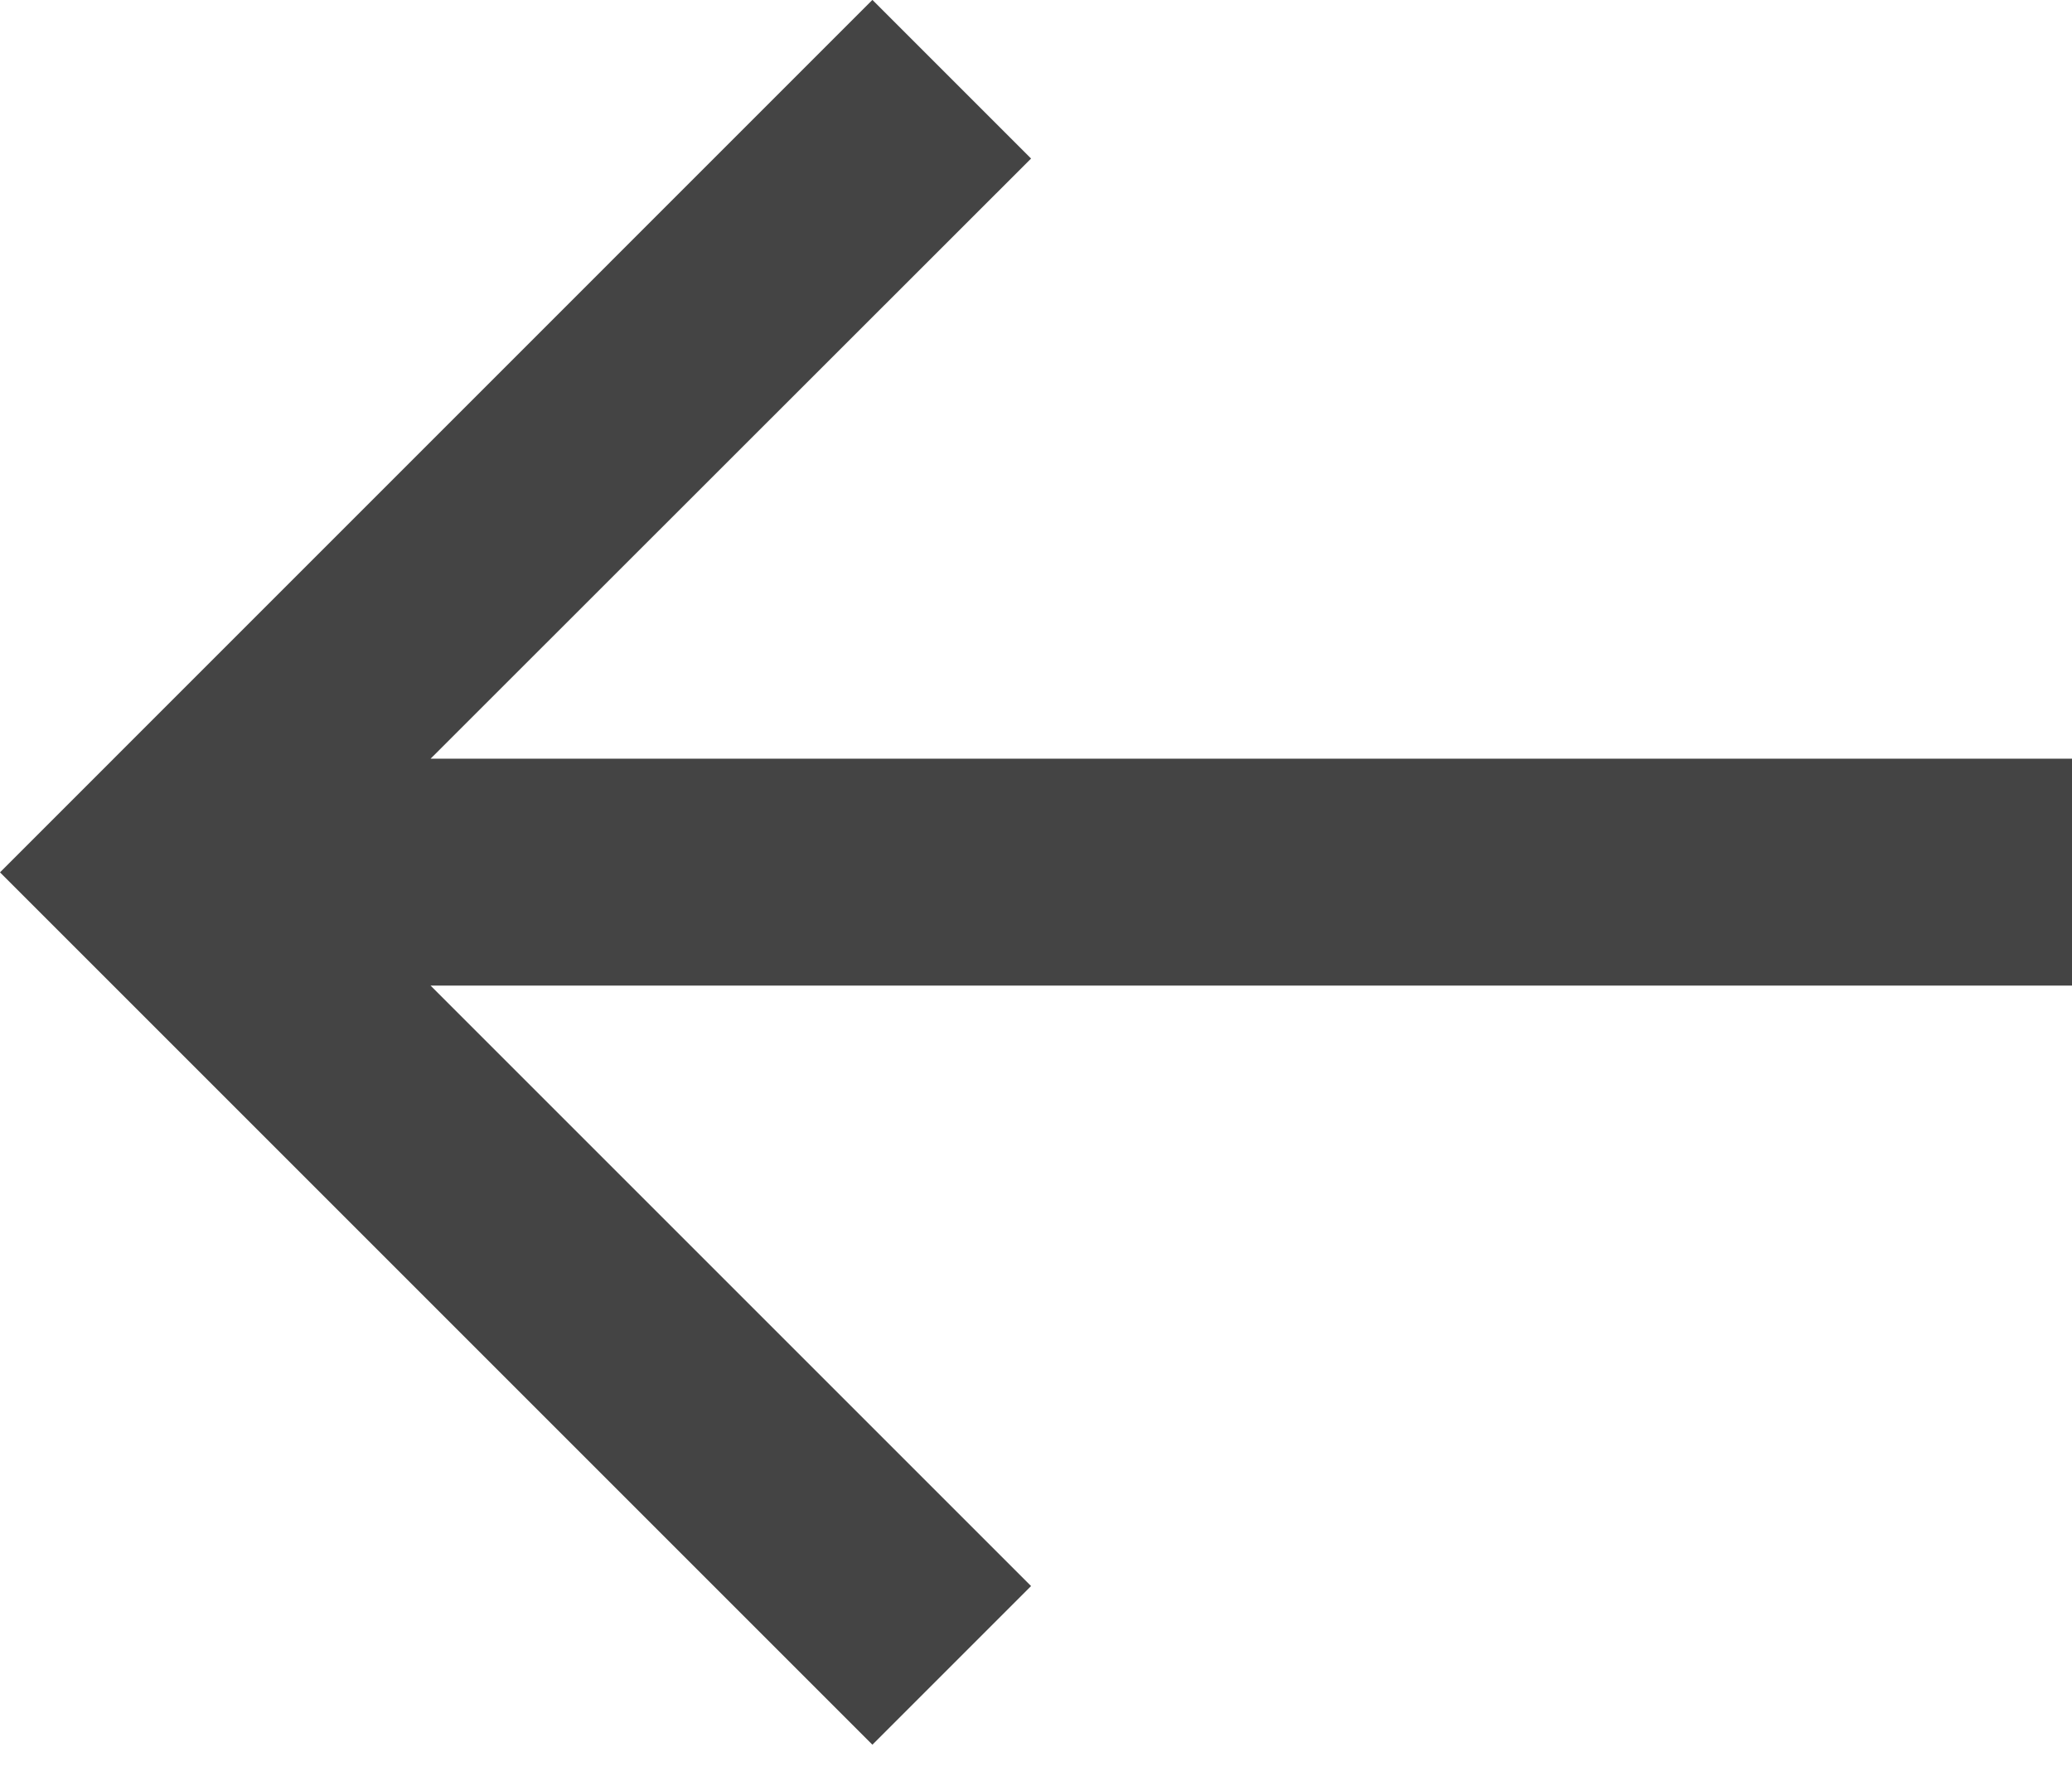
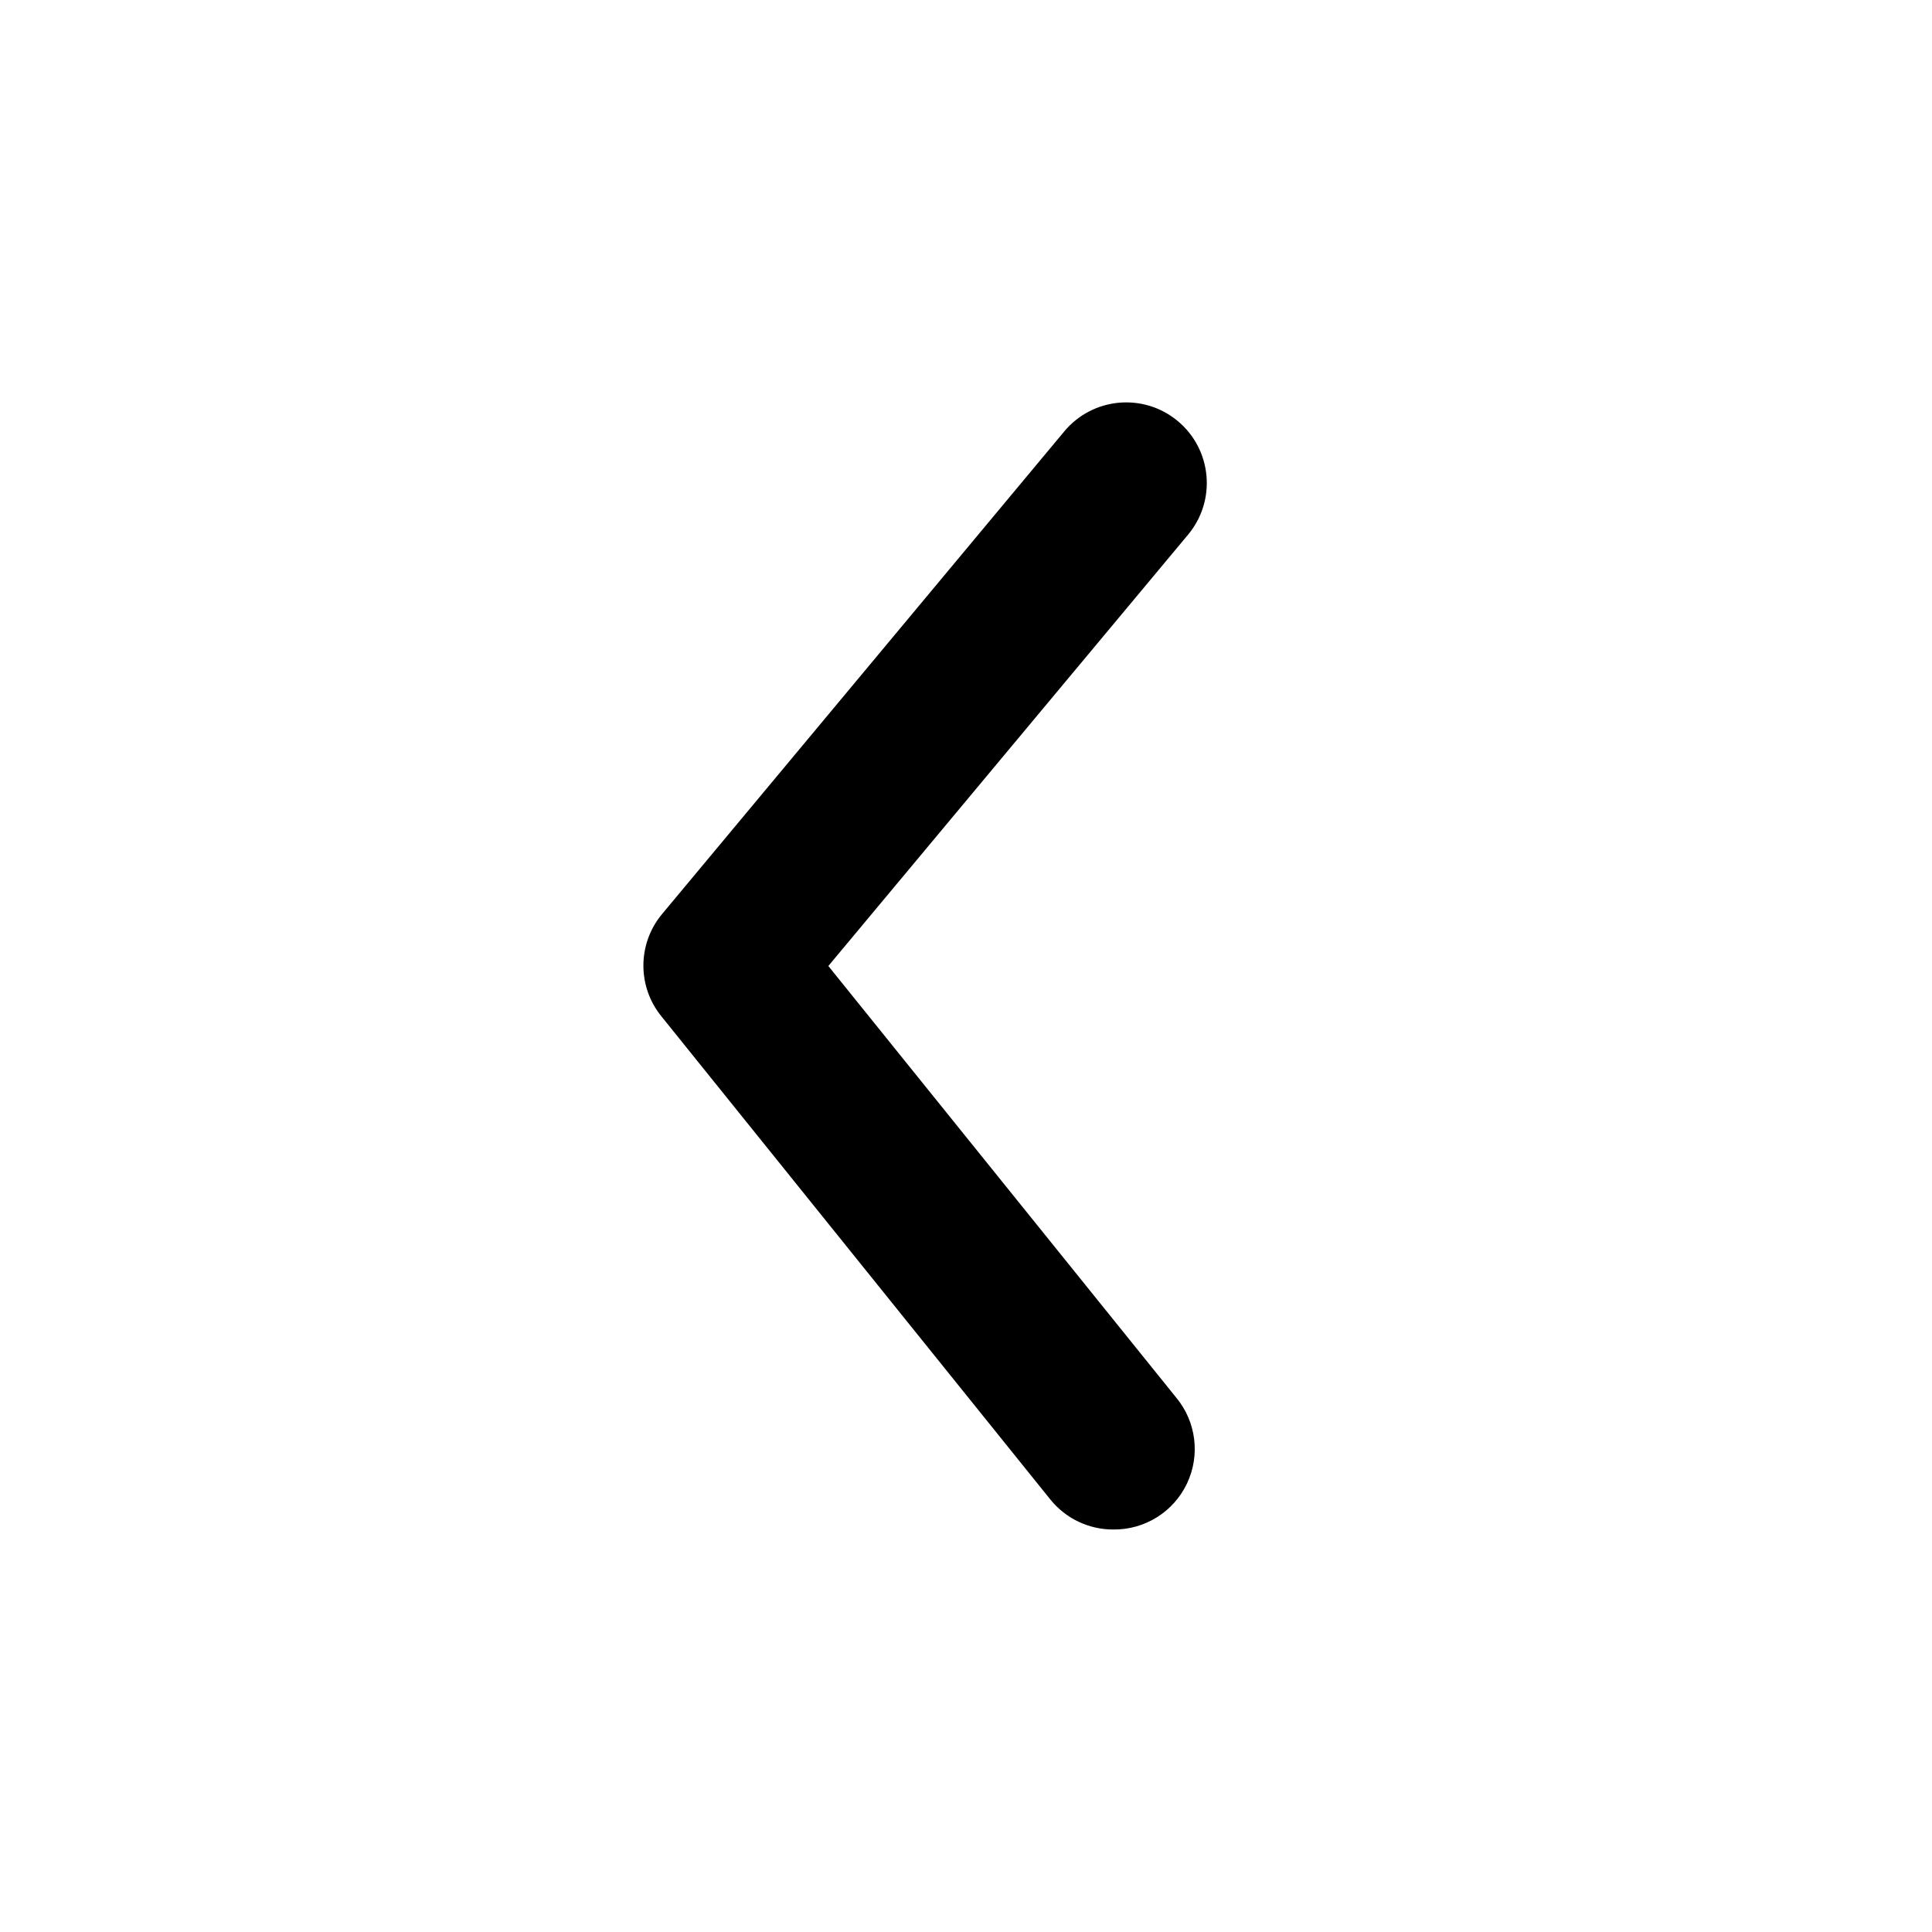
- <svg xmlns="http://www.w3.org/2000/svg" data-name="Backward arrow" width="21" height="18" viewBox="0 0 21 18">
-   <path data-name="Path 10" d="M12.158 0 10.55 1.608l6.086 6.086H0v2.3h16.636l-6.086 6.083 1.608 1.608L21 8.842z" transform="rotate(180 10.5 8.842)" style="fill:#444" />
+ <svg xmlns="http://www.w3.org/2000/svg" fill="#000000" width="800px" height="800px" viewBox="0 0 24 24">
+   <g data-name="Layer 2">
+     <g data-name="arrow-ios-back">
+       <rect width="24" height="24" transform="rotate(90 12 12)" opacity="0" />
+       <path d="M13.83 19a1 1 0 0 1-.78-.37l-4.83-6a1 1 0 0 1 0-1.27l5-6a1 1 0 0 1 1.54 1.28L10.29 12l4.32 5.36a1 1 0 0 1-.78 1.64z" />
+     </g>
+   </g>
</svg>
